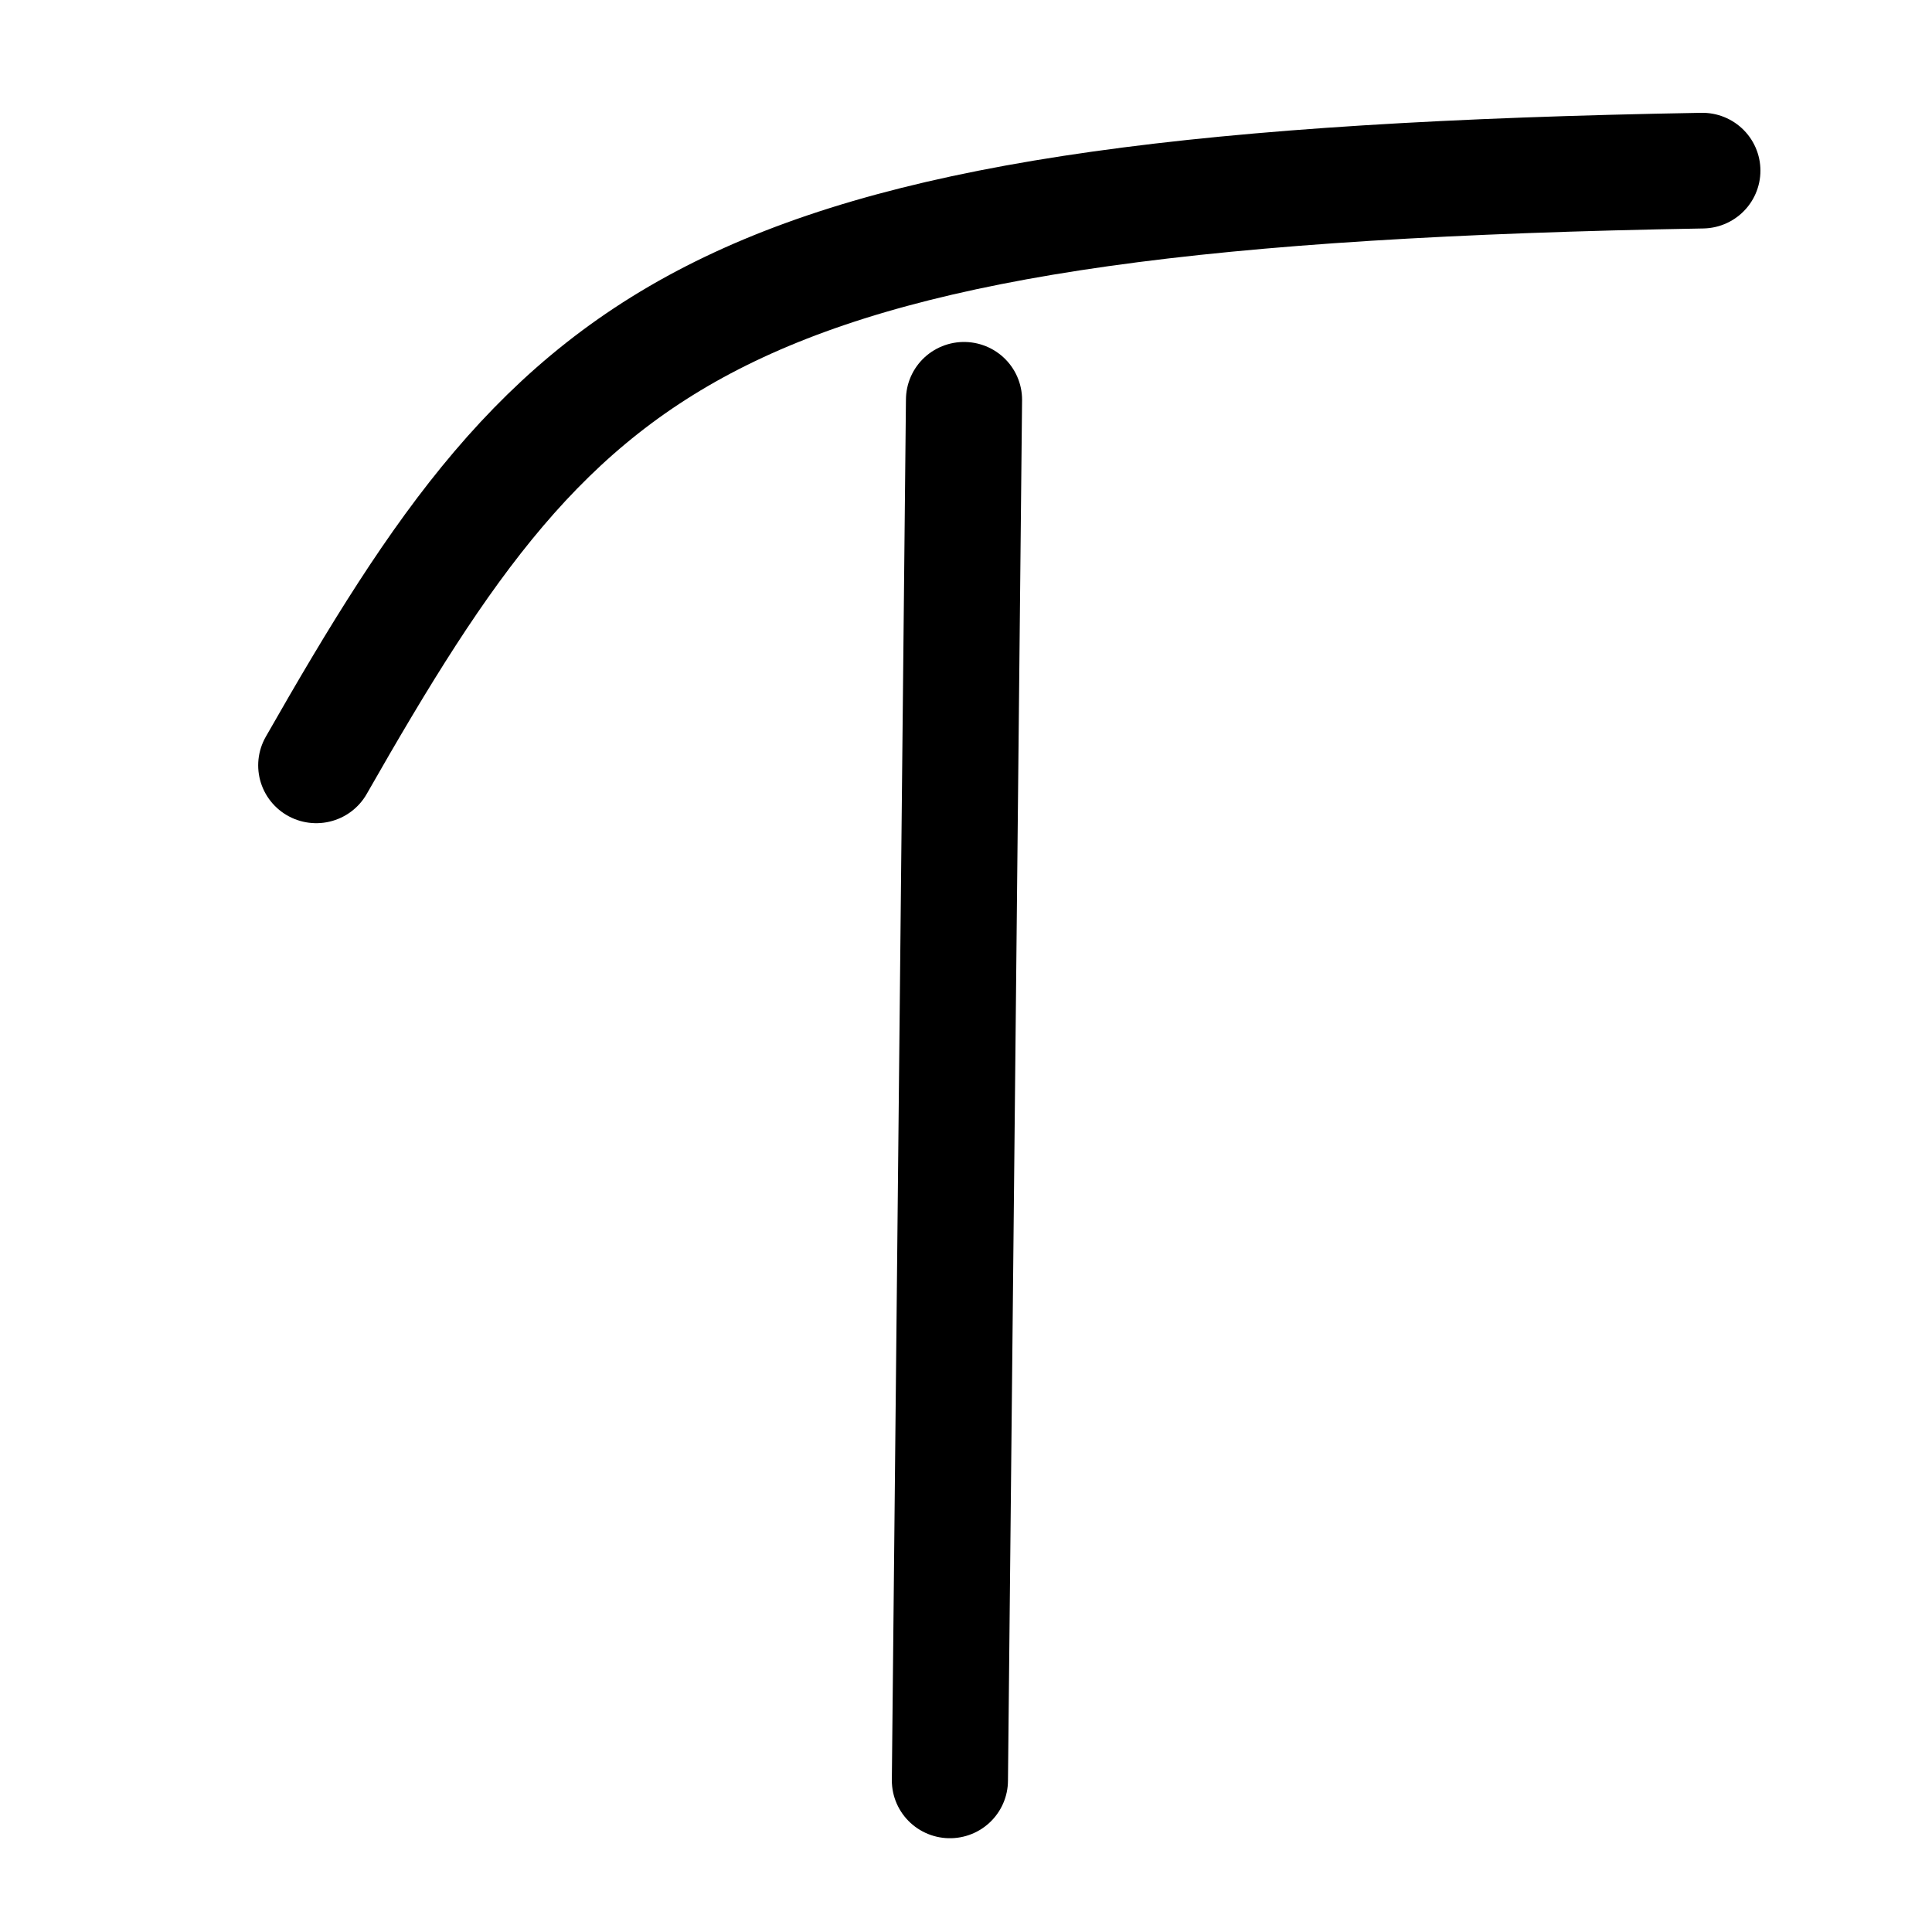
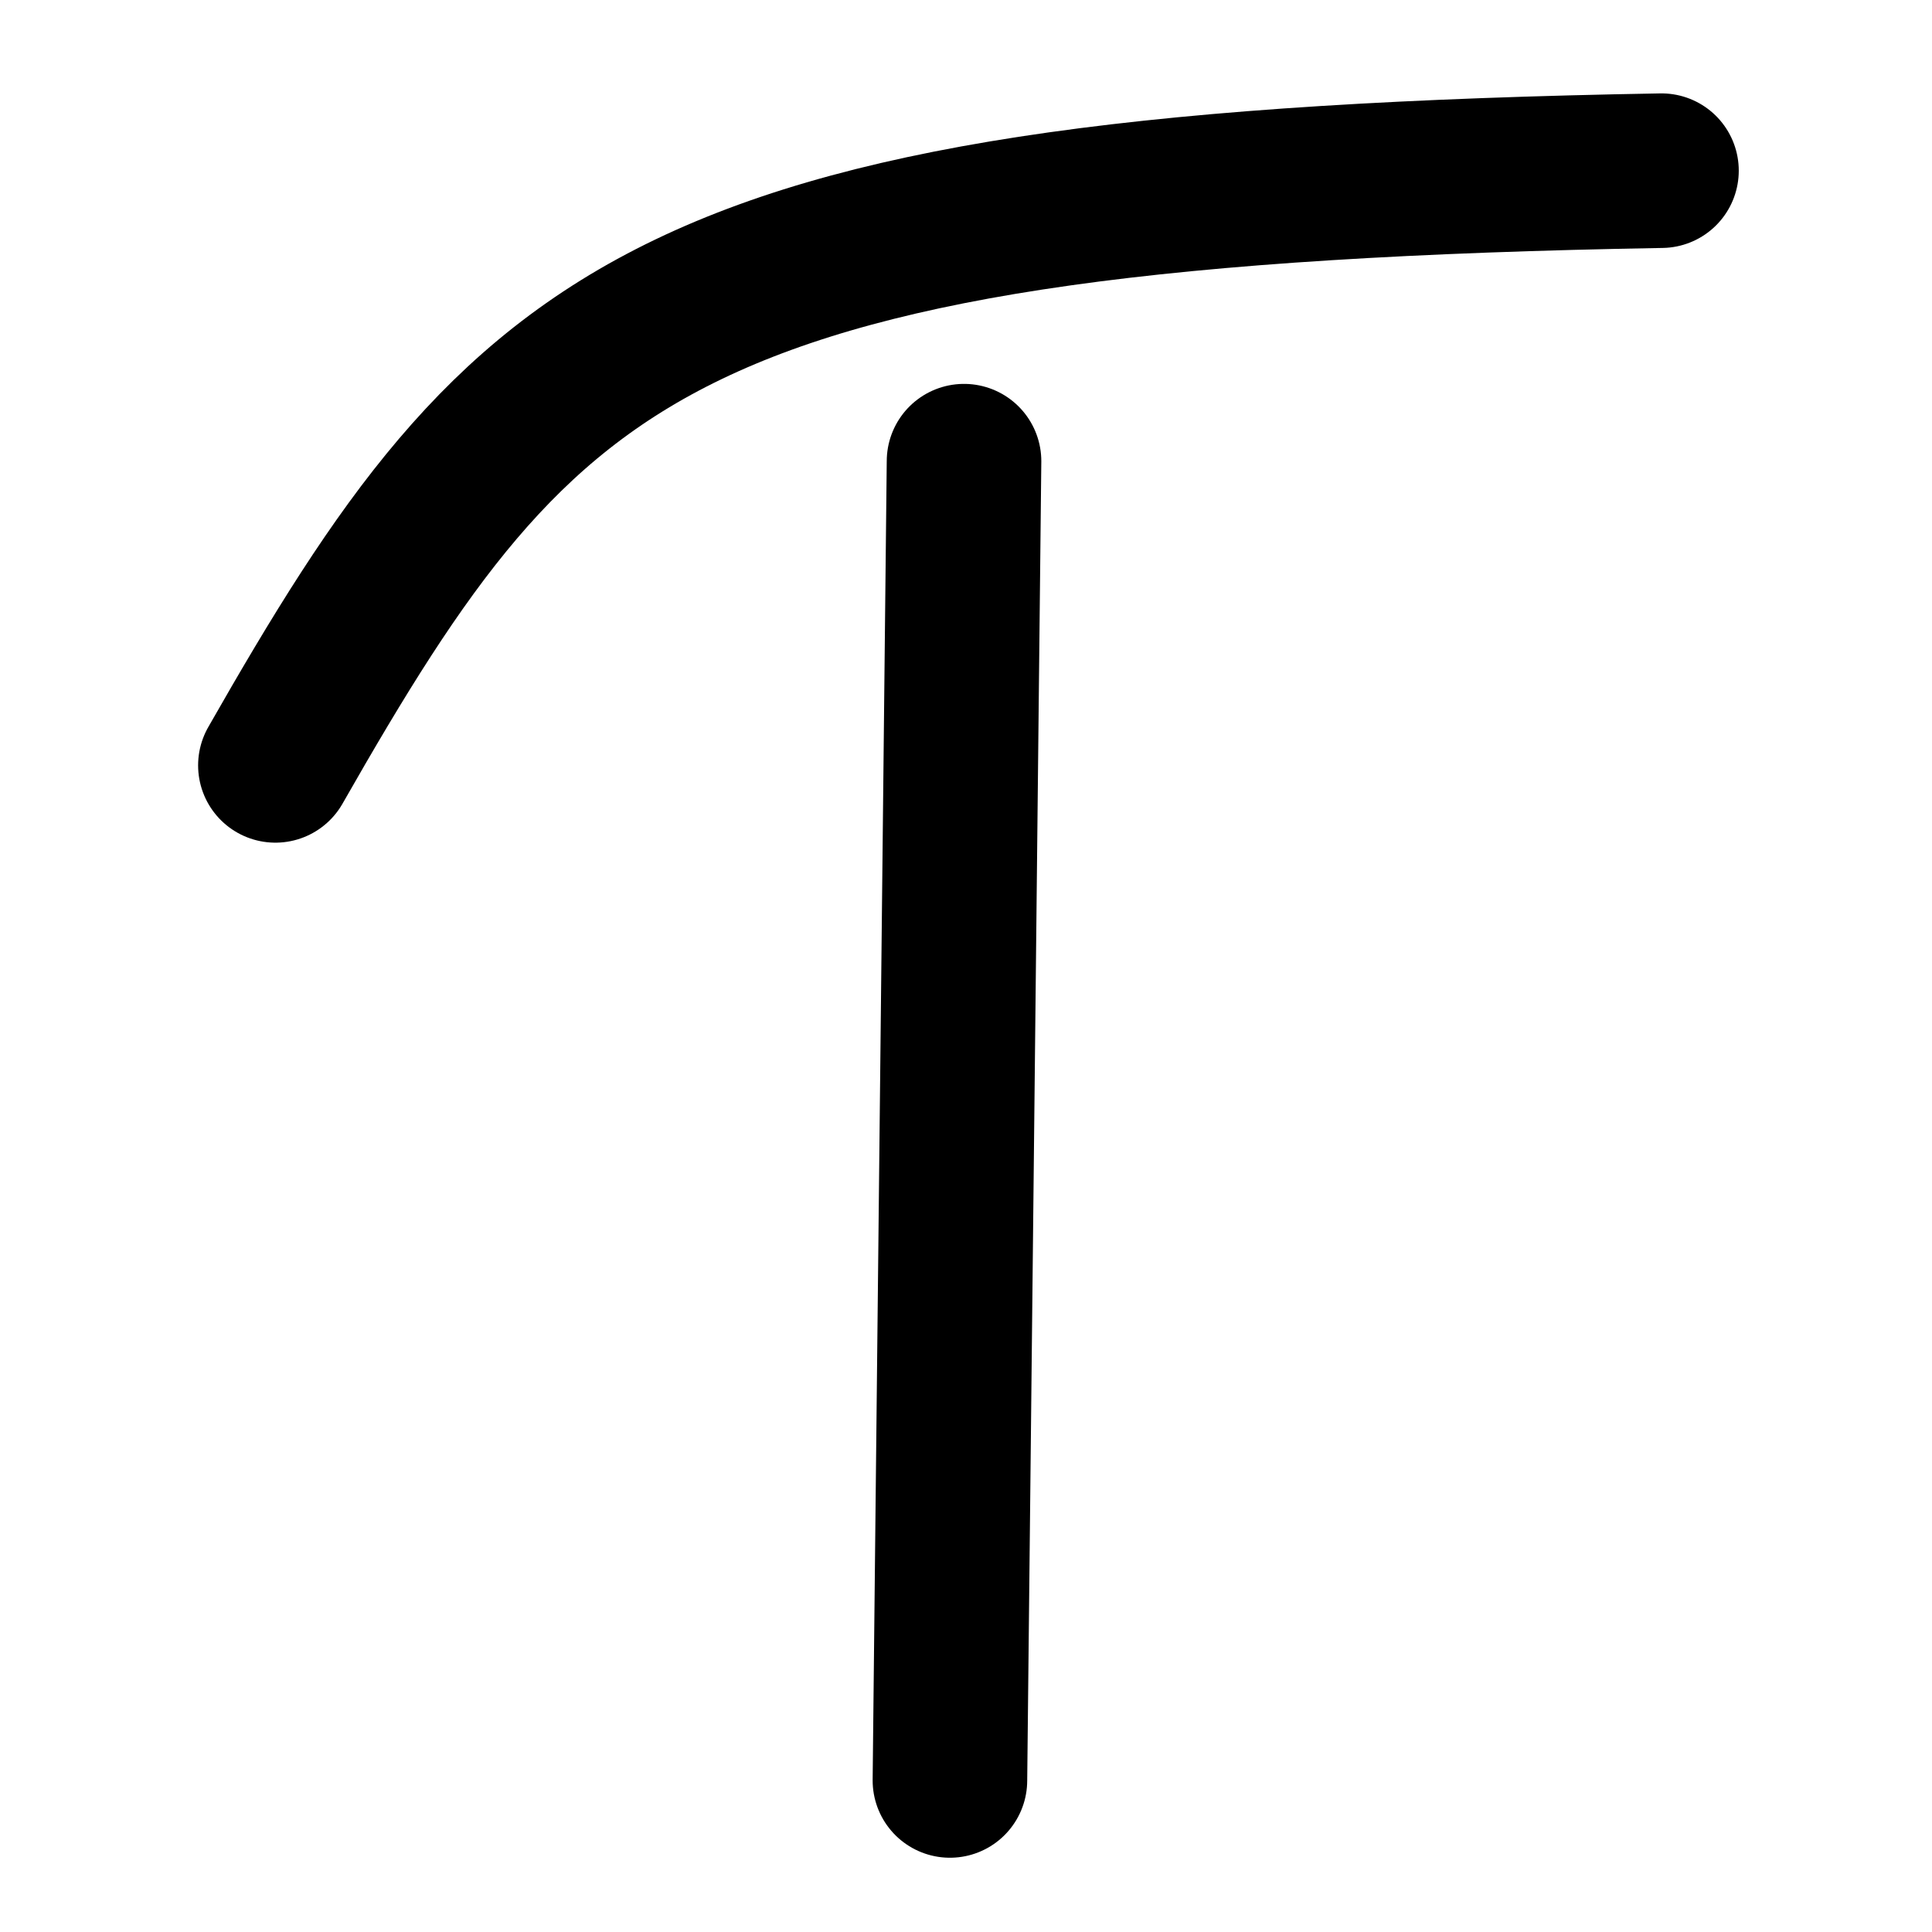
<svg xmlns="http://www.w3.org/2000/svg" width="50mm" height="50mm" viewBox="0 0 50 50" version="1.1" id="svg5">
  <defs id="defs2" />
  <g id="layer1">
-     <g id="g133" transform="matrix(1.608052,0,0,1.601585,-15.56156,-15.46443)" style="stroke-width:1.869;stroke-dasharray:none">
-       <path style="fill:none;stroke:#000000;stroke-width:1.869;stroke-linecap:round;stroke-linejoin:round;stroke-dasharray:none;paint-order:fill markers stroke;stop-color:#000000" d="m 25.192,16.116 -0.227,22.309" id="path18161" />
-       <path style="fill:none;stroke:#000000;stroke-width:1.869;stroke-linecap:round;stroke-linejoin:round;stroke-dasharray:none;paint-order:fill markers stroke;stop-color:#000000" d="m 14.767,22.023 c 4.047,-7.127 6.261,-9.329 22.308,-9.61" id="path18163" />
-     </g>
+     <path style="fill:none;stroke:#000000;stroke-width:4;stroke-linecap:round;stroke-linejoin:round;stroke-dasharray:none;paint-order:fill markers stroke;stop-color:#000000" d="M 24.949,11.935 24.584,46.078" id="path18161" />
+     <path style="fill:none;stroke:#000000;stroke-width:4;stroke-linecap:round;stroke-linejoin:round;stroke-dasharray:none;paint-order:fill markers stroke;stop-color:#000000" d="M 7.127,19.808 C 13.634,8.394 17.195,4.866 42.999,4.417" id="path18163" />
  </g>
</svg>
